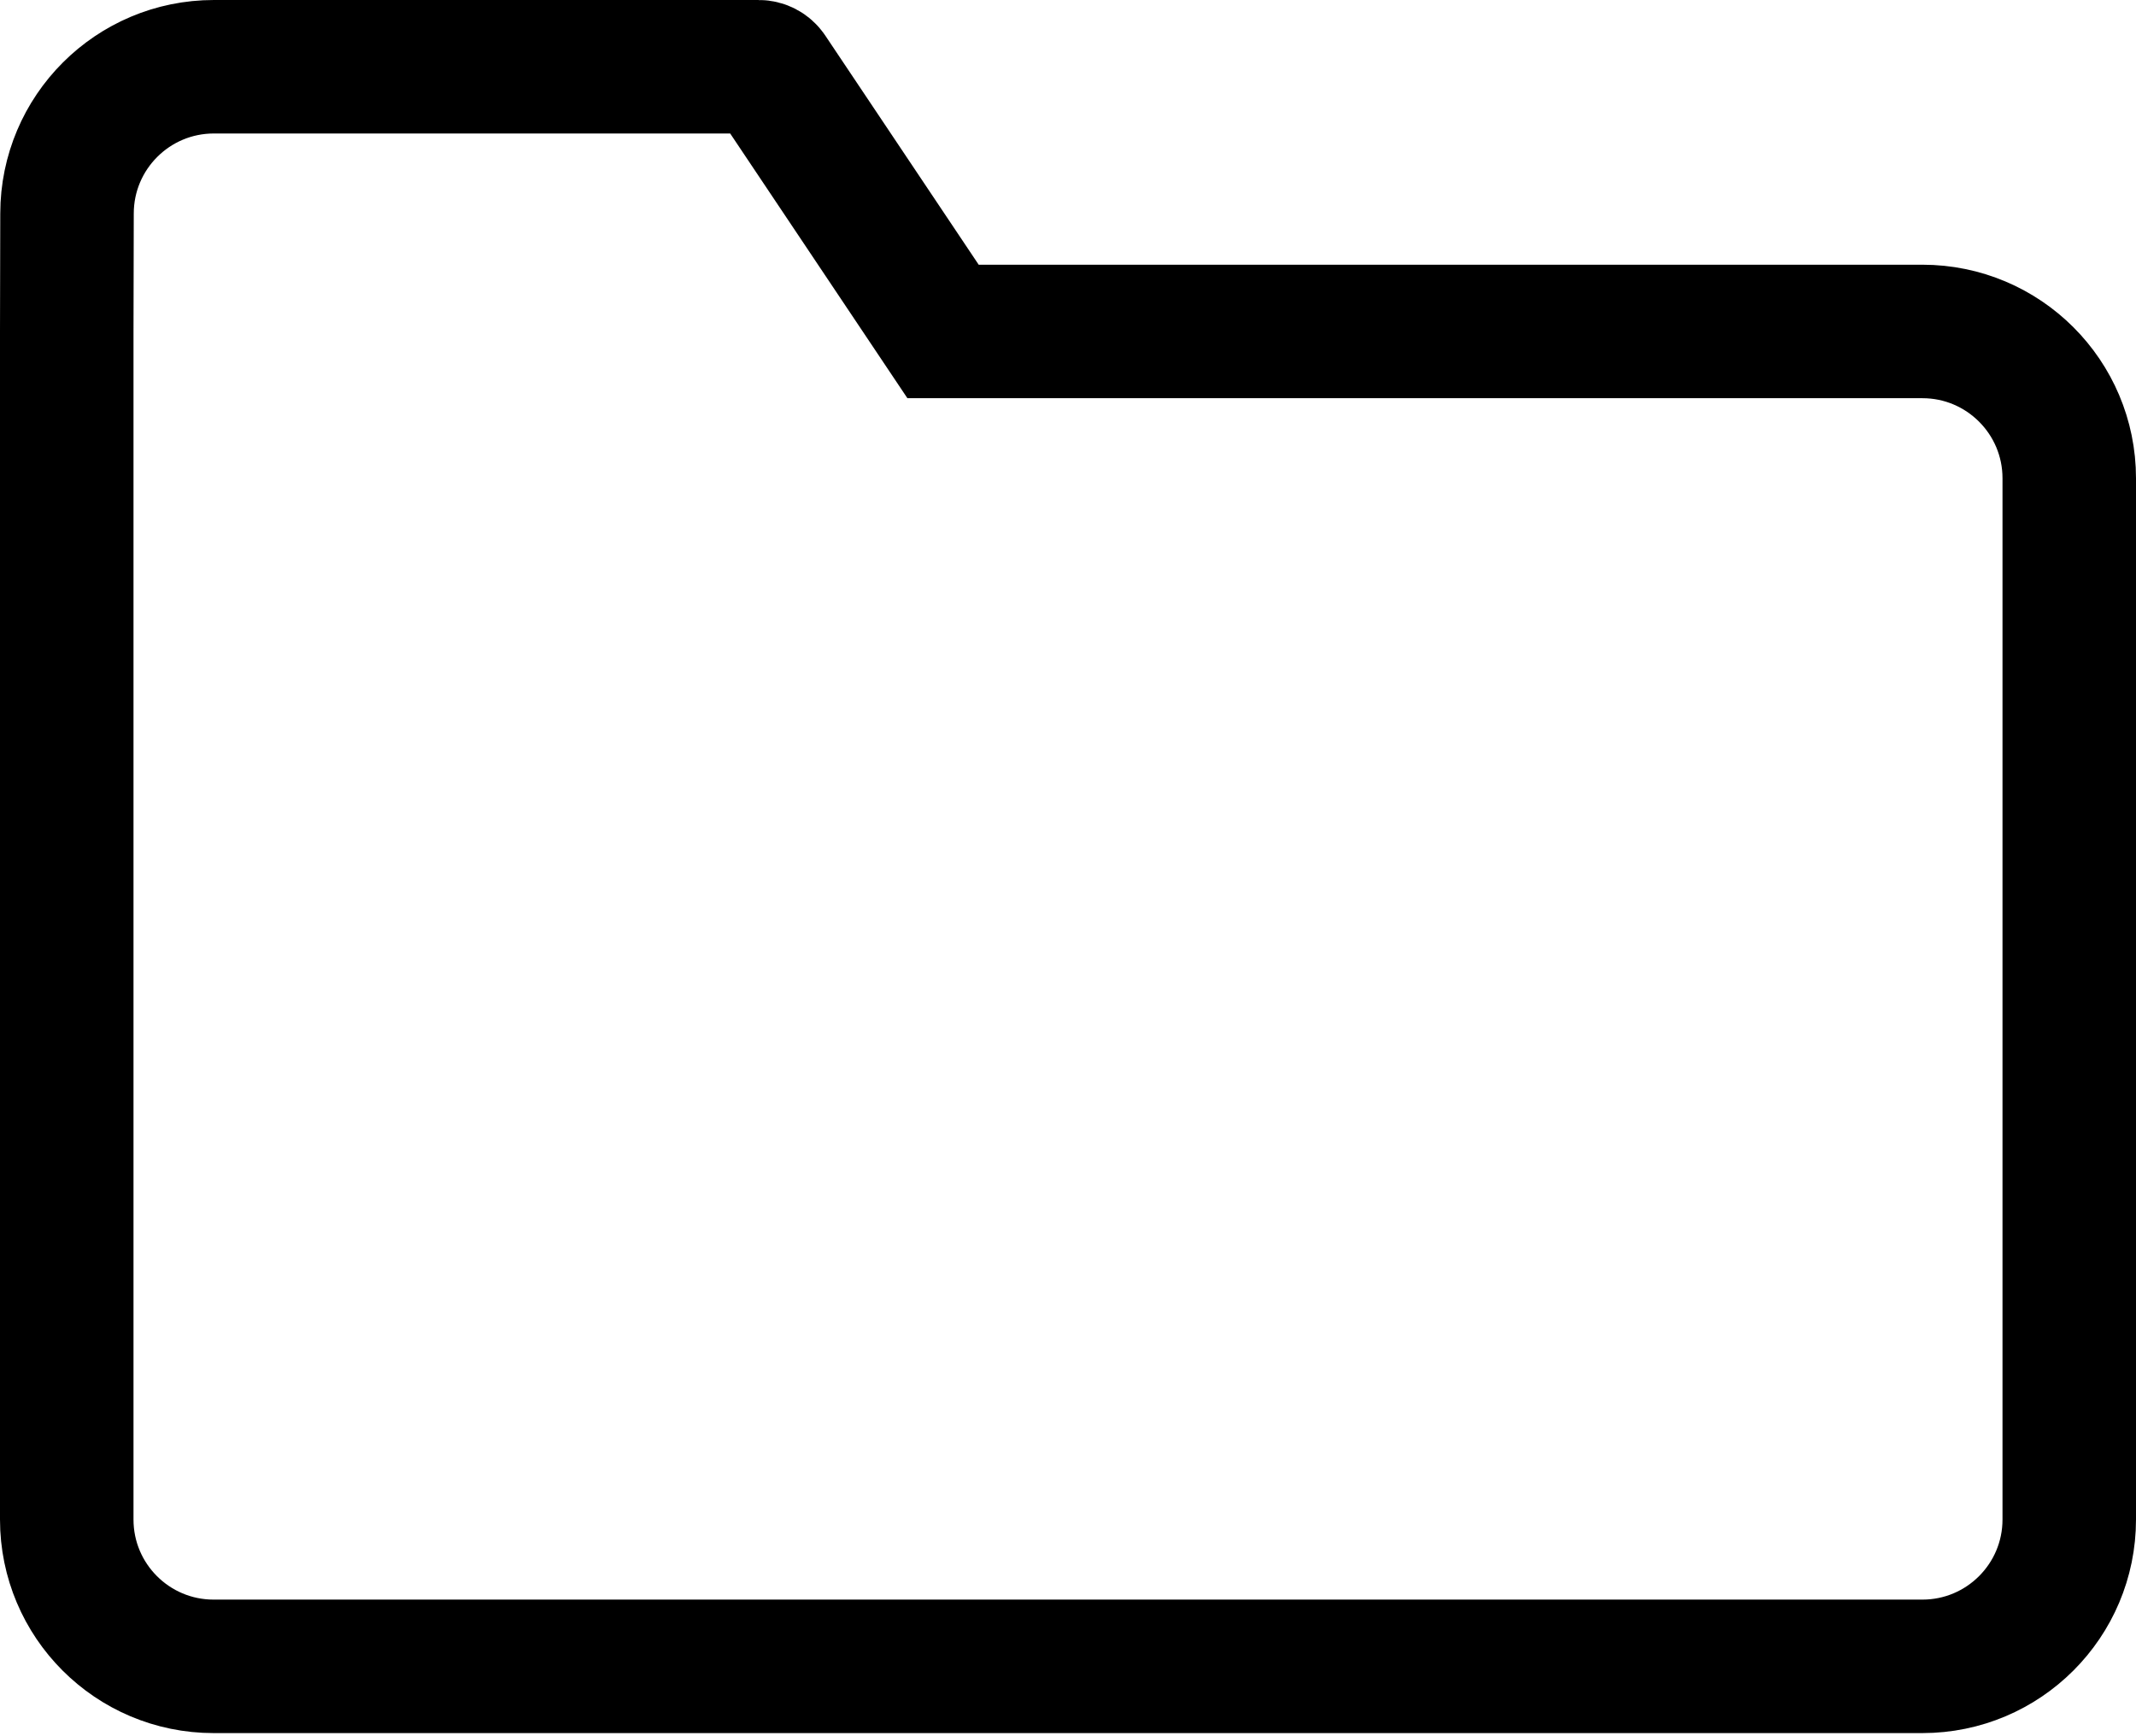
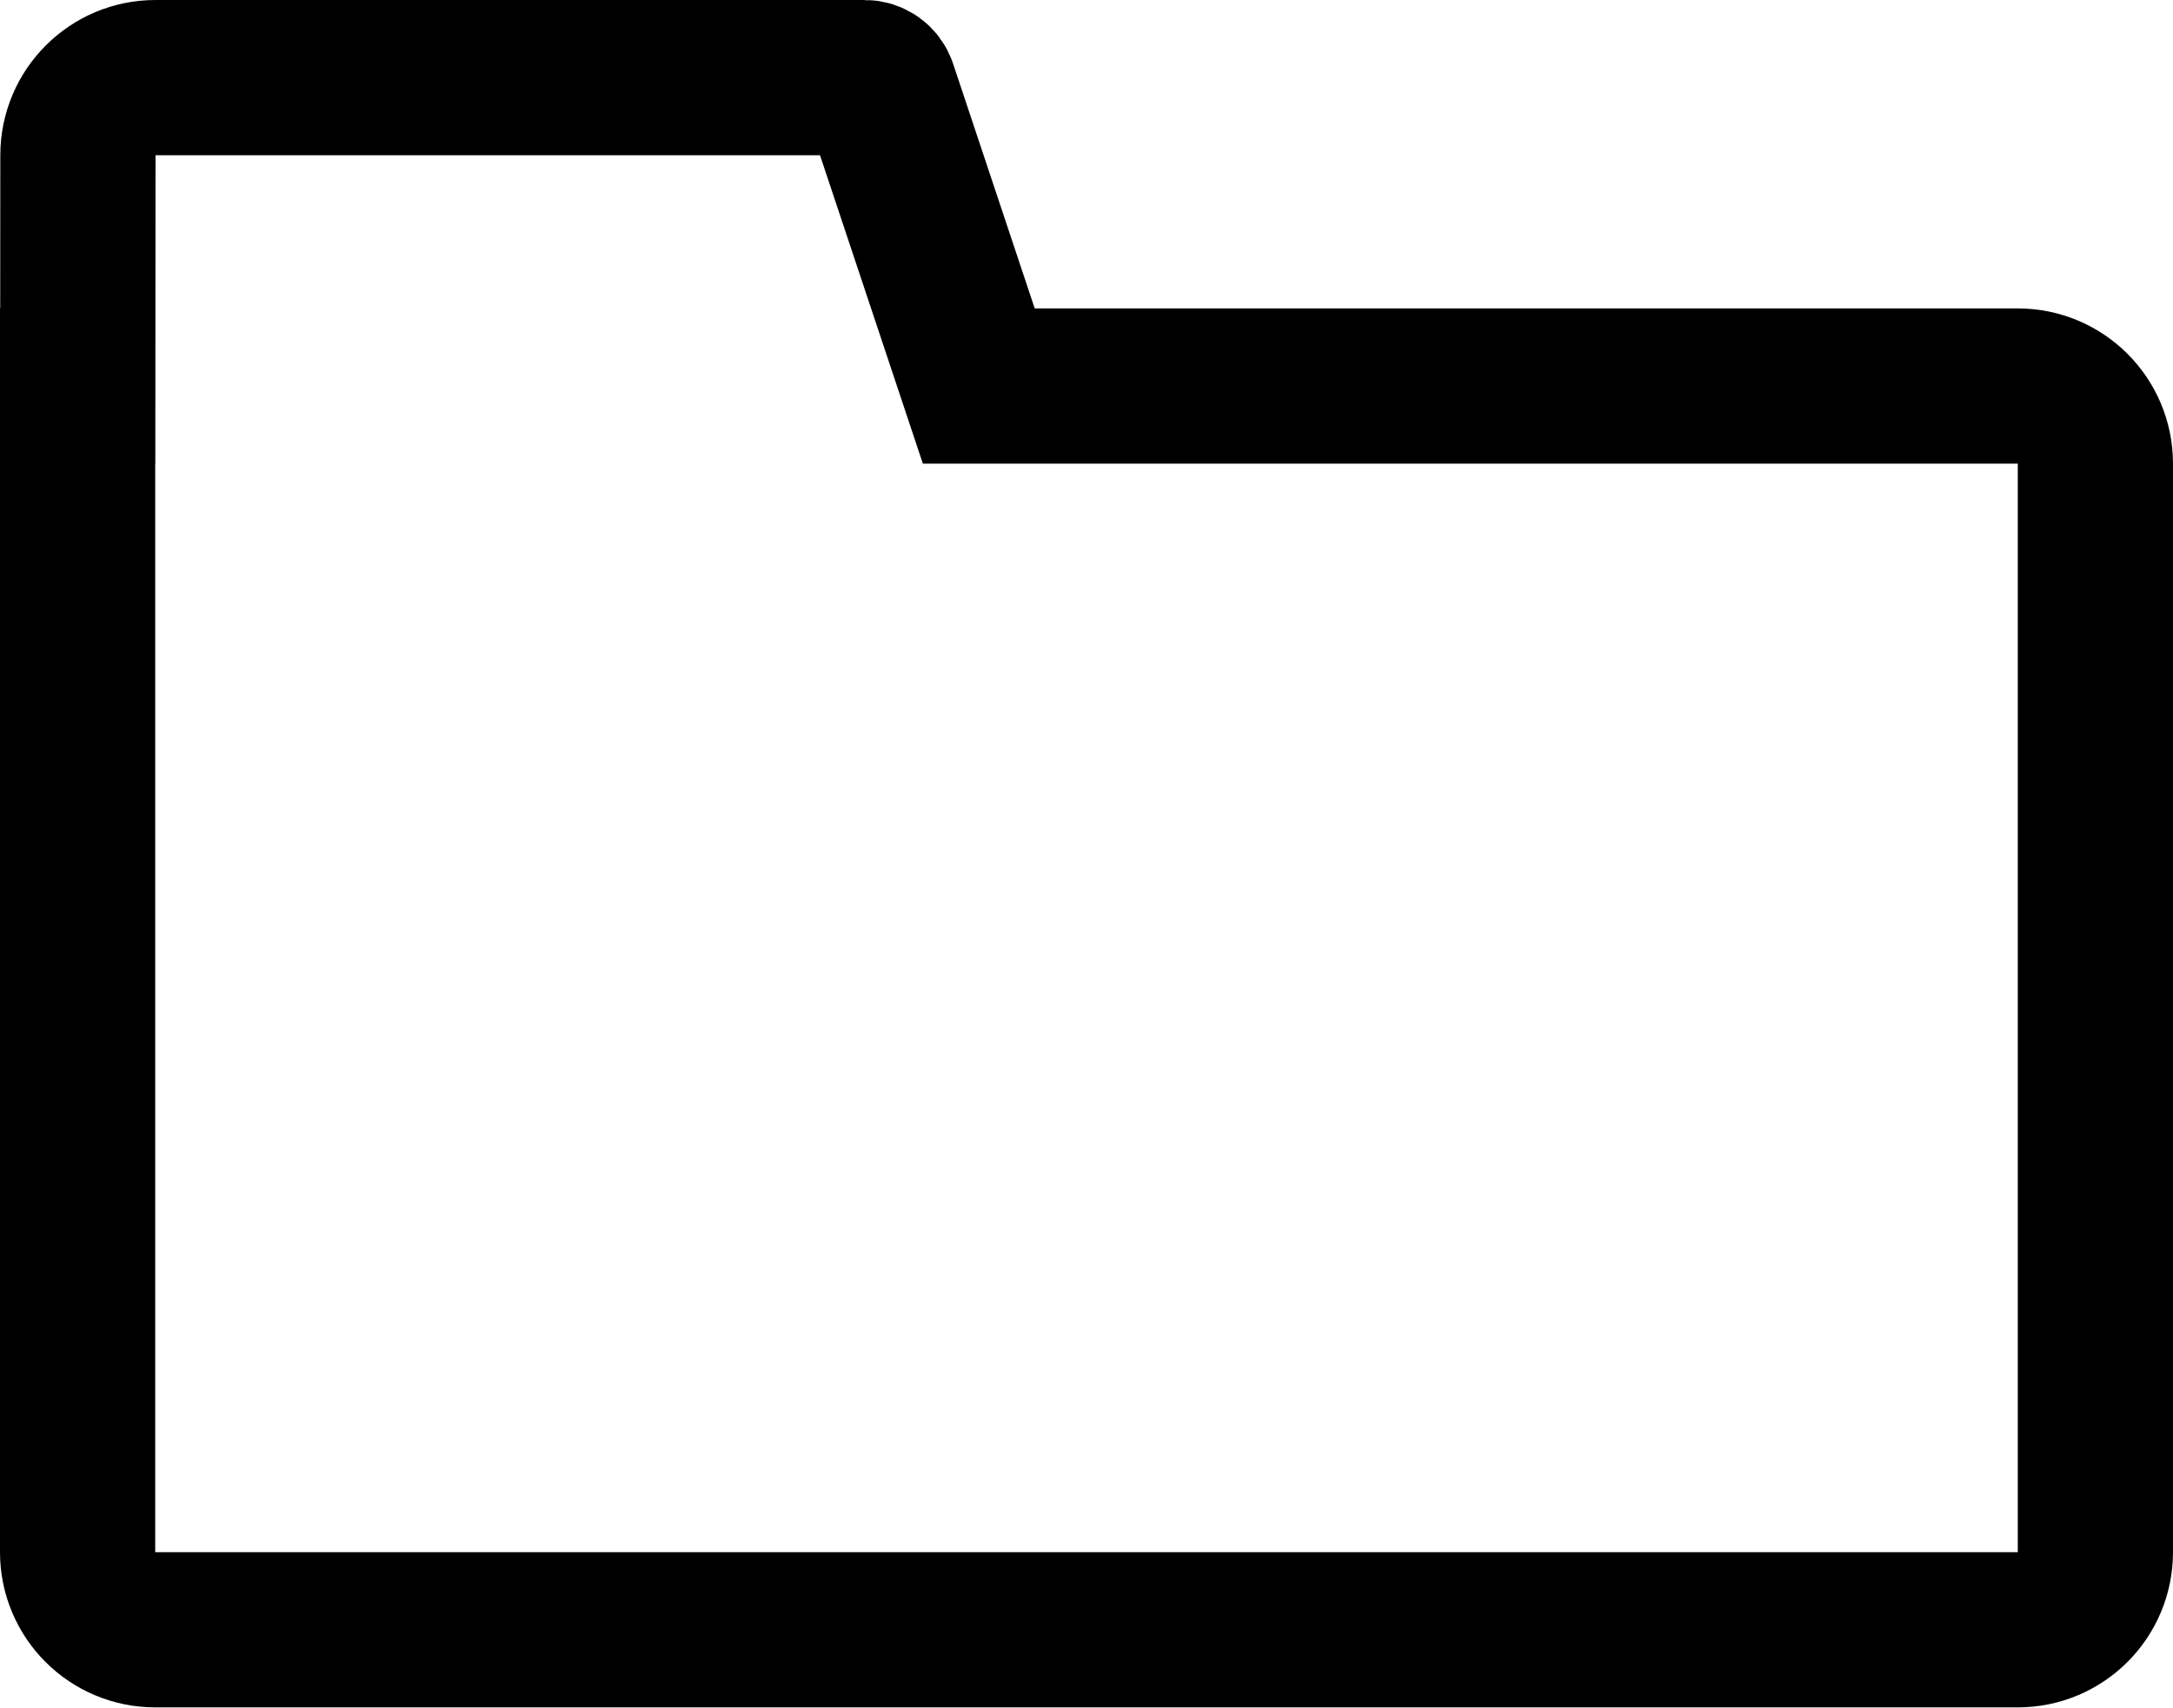
- <svg xmlns="http://www.w3.org/2000/svg" width="16" height="13" viewBox="0 0 16 13">
-   <path d="M.5 2.483v8.9a1.1 1.1 0 0 0 1.1 1.1h12.8a1.1 1.1 0 0 0 1.1-1.1v-7.8a1.1 1.1 0 0 0-1.1-1.1H7.064L5.766.544A.1.1 0 0 0 5.683.5H1.602a1.1 1.1 0 0 0-1.1 1.099L.5 2.483H.5z" stroke="#000" fill="none" fill-rule="evenodd" />
+ <svg xmlns="http://www.w3.org/2000/svg" width="14" height="11" viewBox="0 0 14 11">
+   <path d="M.5 2.487V10a.5.5 0 0 0 .5.5h12a.5.5 0 0 0 .5-.5V2.987a.5.5 0 0 0-.5-.5H6.306L5.666.568A.1.1 0 0 0 5.571.5H1.002a.5.5 0 0 0-.5.5L.501 2.486H.5z" stroke="#000" fill="none" fill-rule="evenodd" />
</svg>
